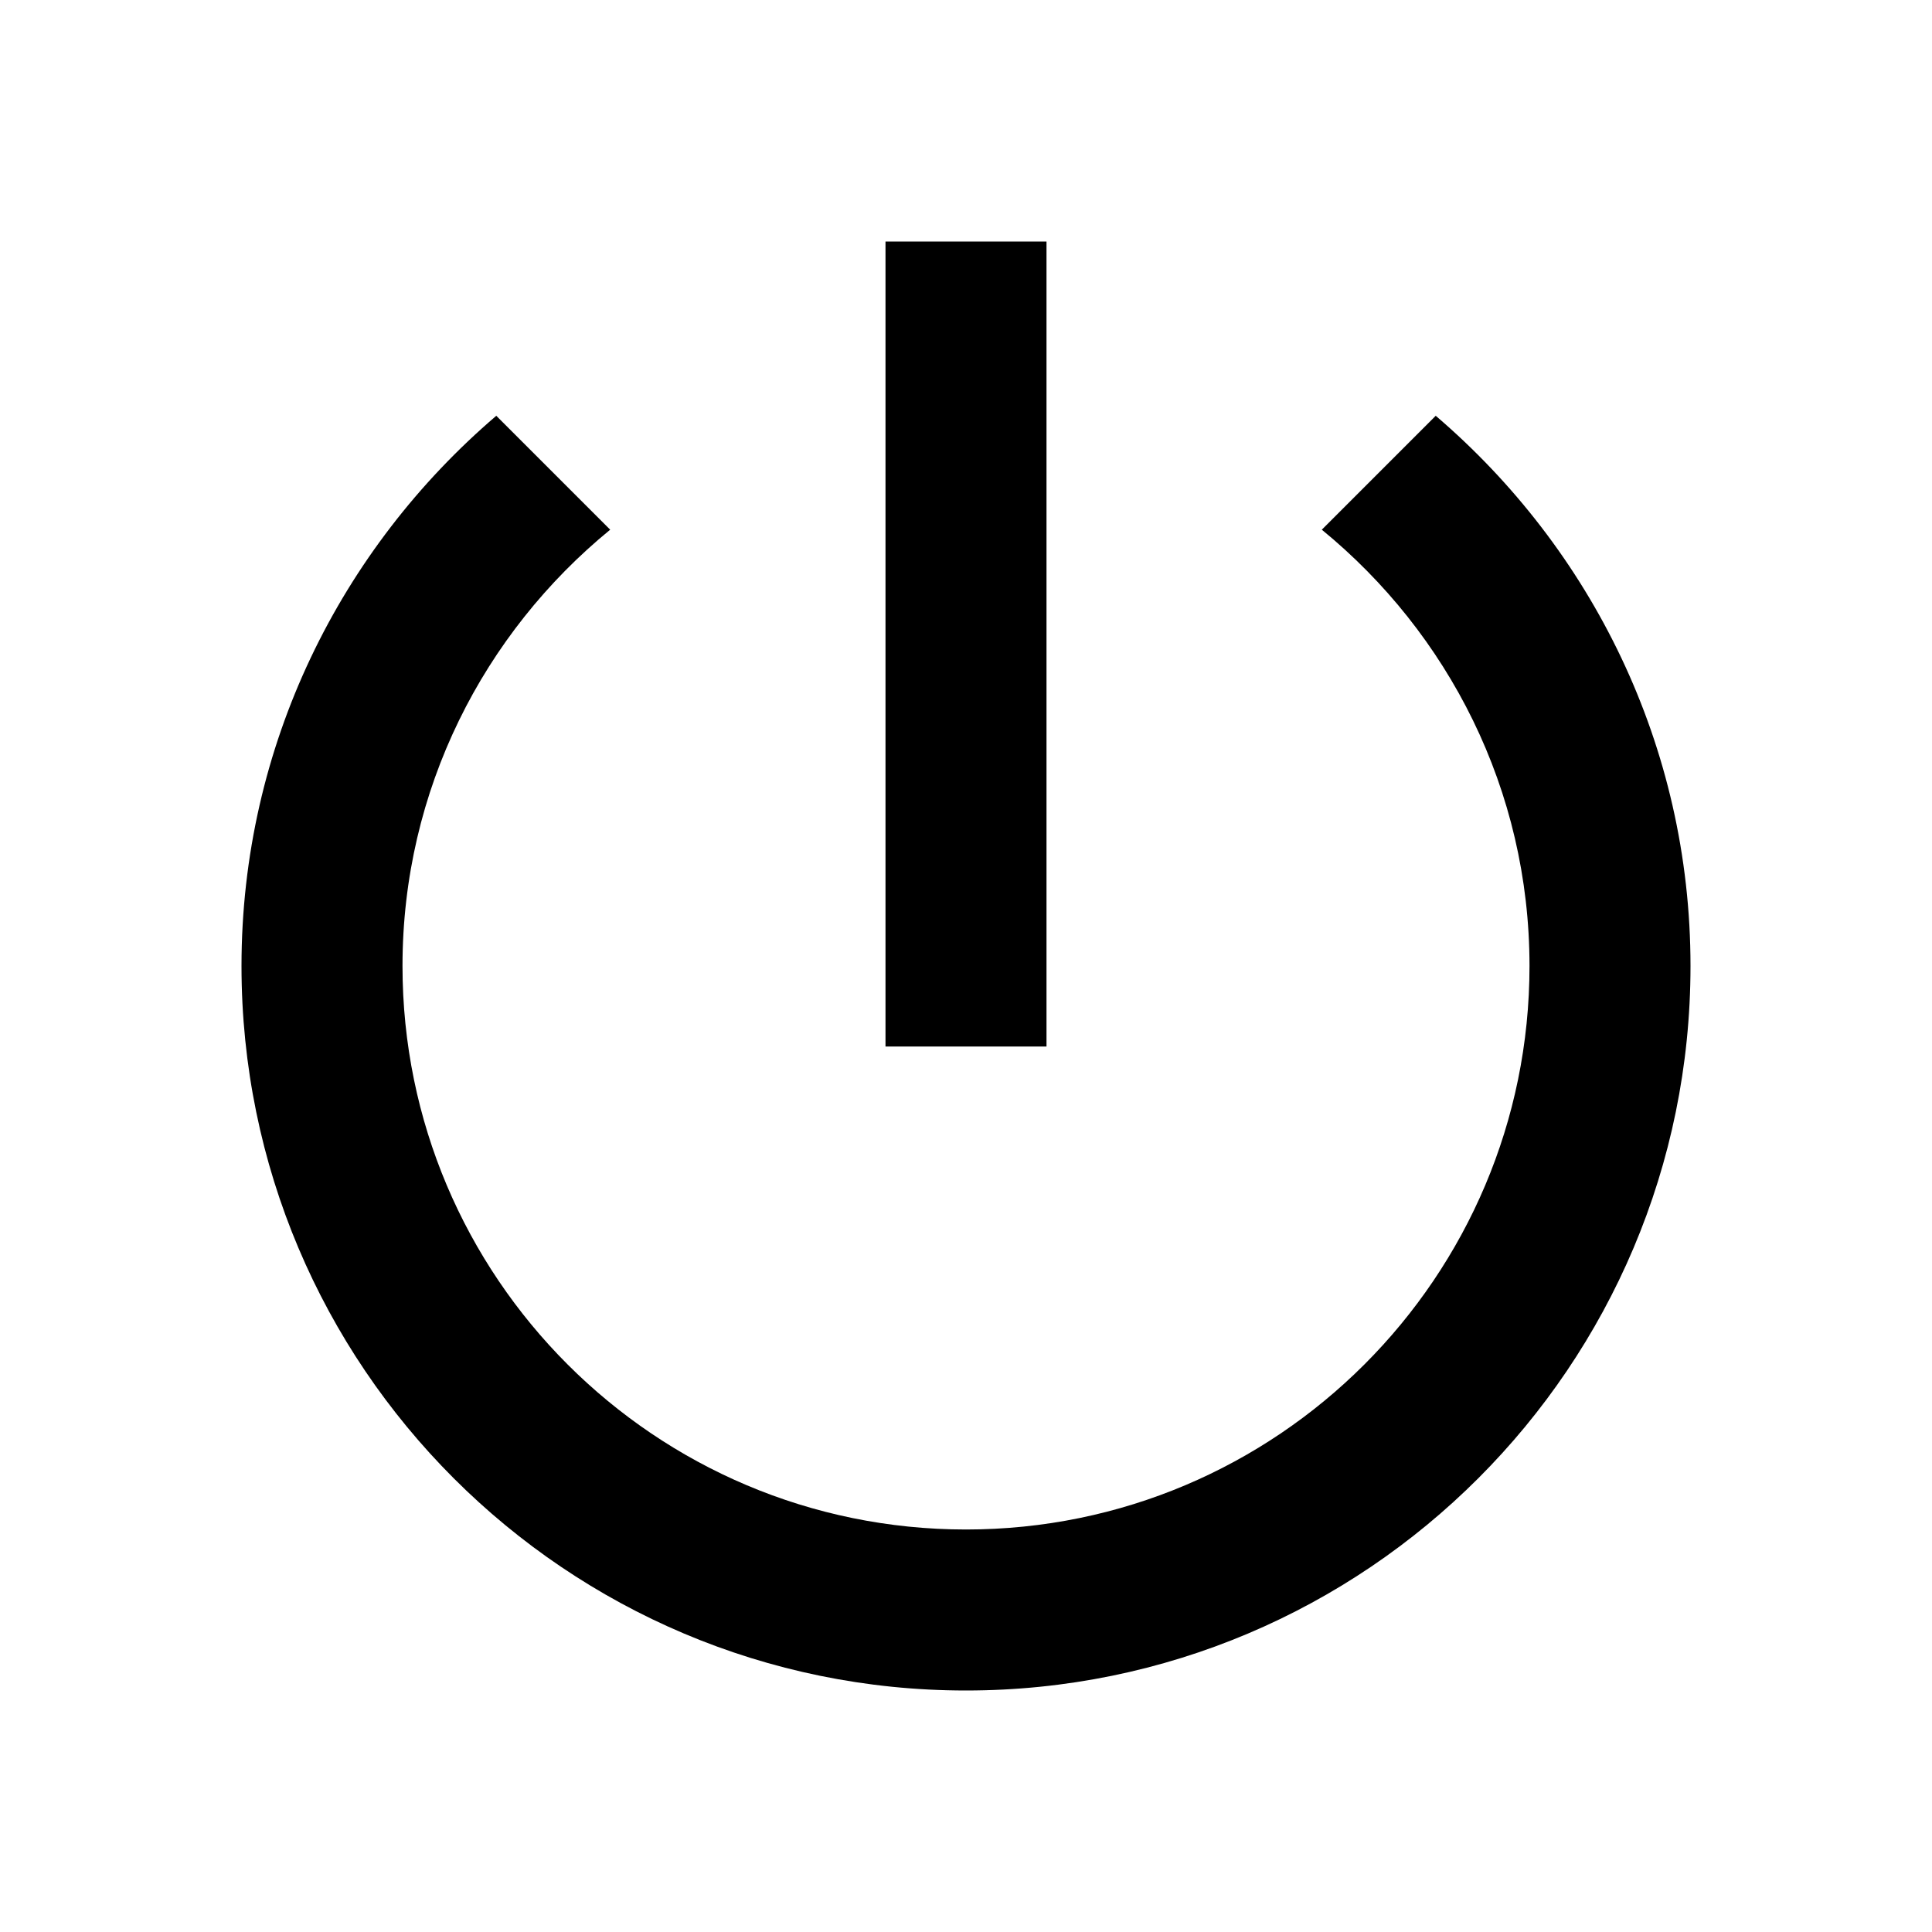
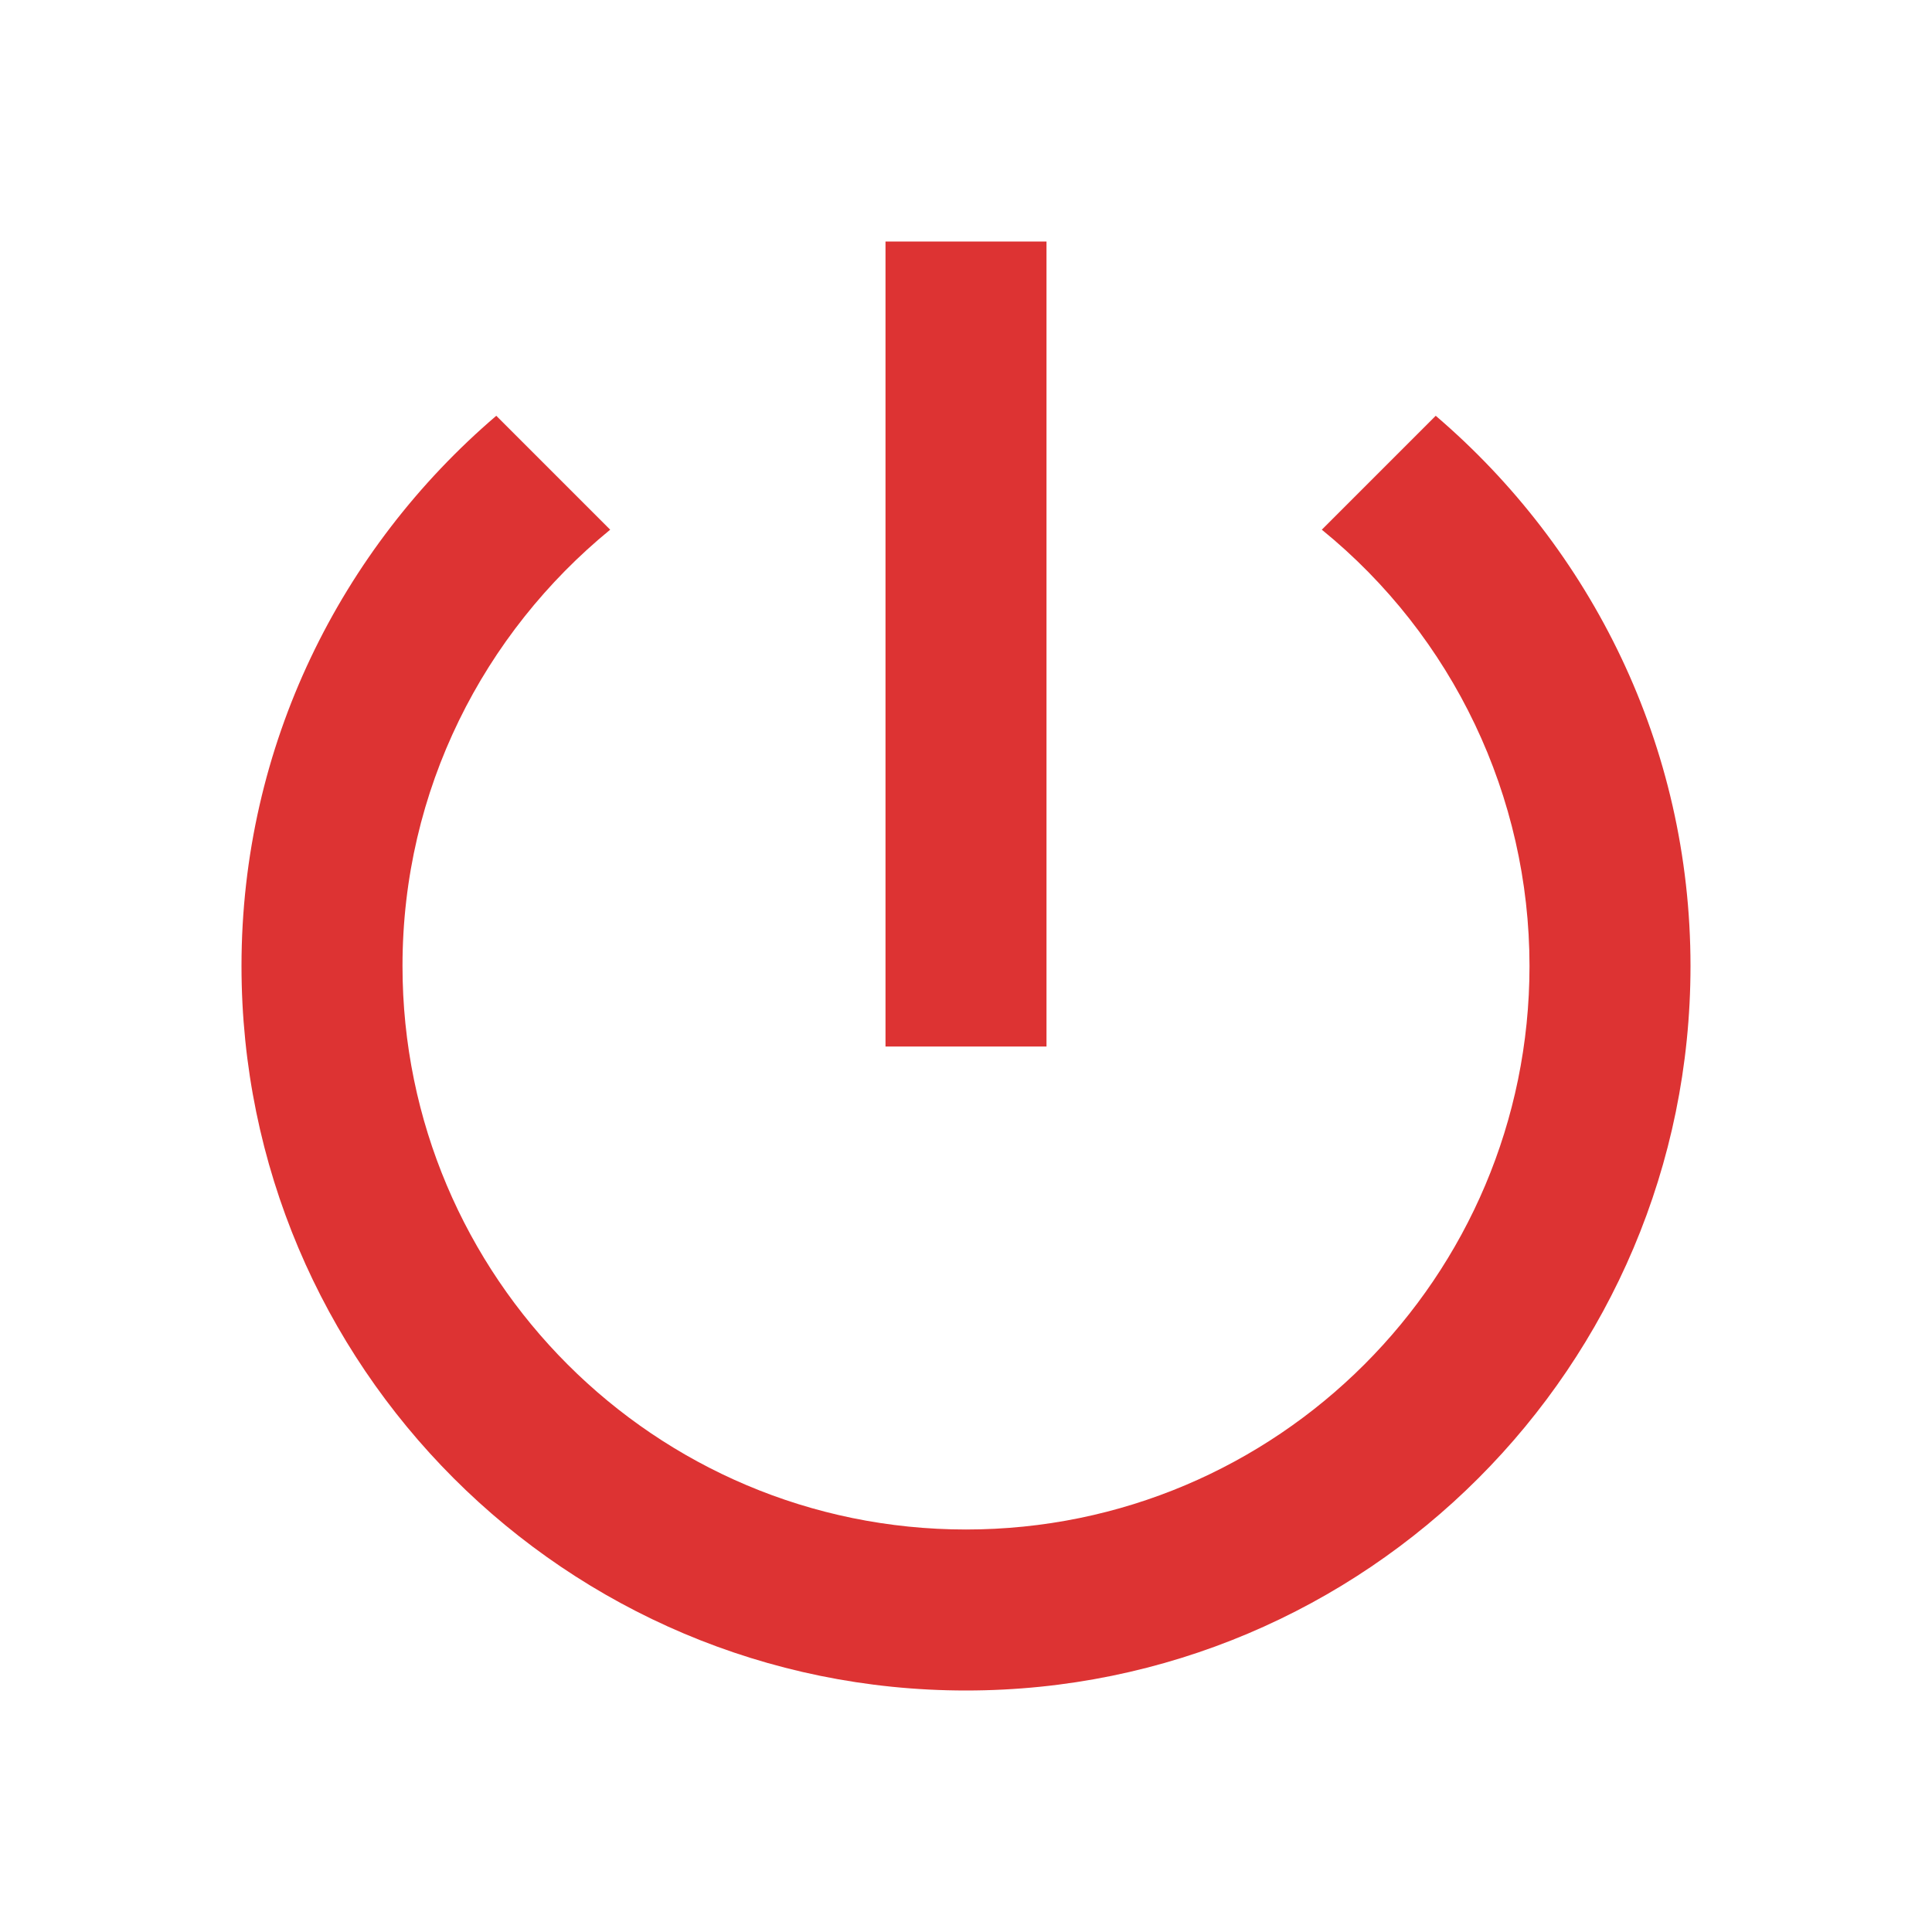
- <svg xmlns="http://www.w3.org/2000/svg" width="48" height="48" viewBox="0 0 48 48">
-   <path d="M26 6h-4v20h4V6zm9.67 4.33l-2.83 2.83C35.98 15.73 38 19.62 38 24c0 7.73-6.27 14-14 14s-14-6.27-14-14c0-4.38 2.02-8.27 5.16-10.84l-2.83-2.83C8.47 13.63 6 18.52 6 24c0 9.94 8.06 18 18 18s18-8.06 18-18c0-5.48-2.47-10.37-6.33-13.67z" />
+ <svg xmlns="http://www.w3.org/2000/svg" viewBox="0 0 24 24" width="24" height="24">
+   <path d="M13 3h-2v10h2V3zm4.835 2.165L16.42 6.58A6.985 6.985 0 0 1 19 12c0 3.865-3.135 7-7 7s-7-3.135-7-7c0-2.19 1.01-4.135 2.58-5.42L6.165 5.165C4.235 6.815 3 9.26 3 12a9 9 0 0 0 18 0c0-2.74-1.235-5.185-3.165-6.835z" fill="#D33" fill-rule="evenodd" />
</svg>
